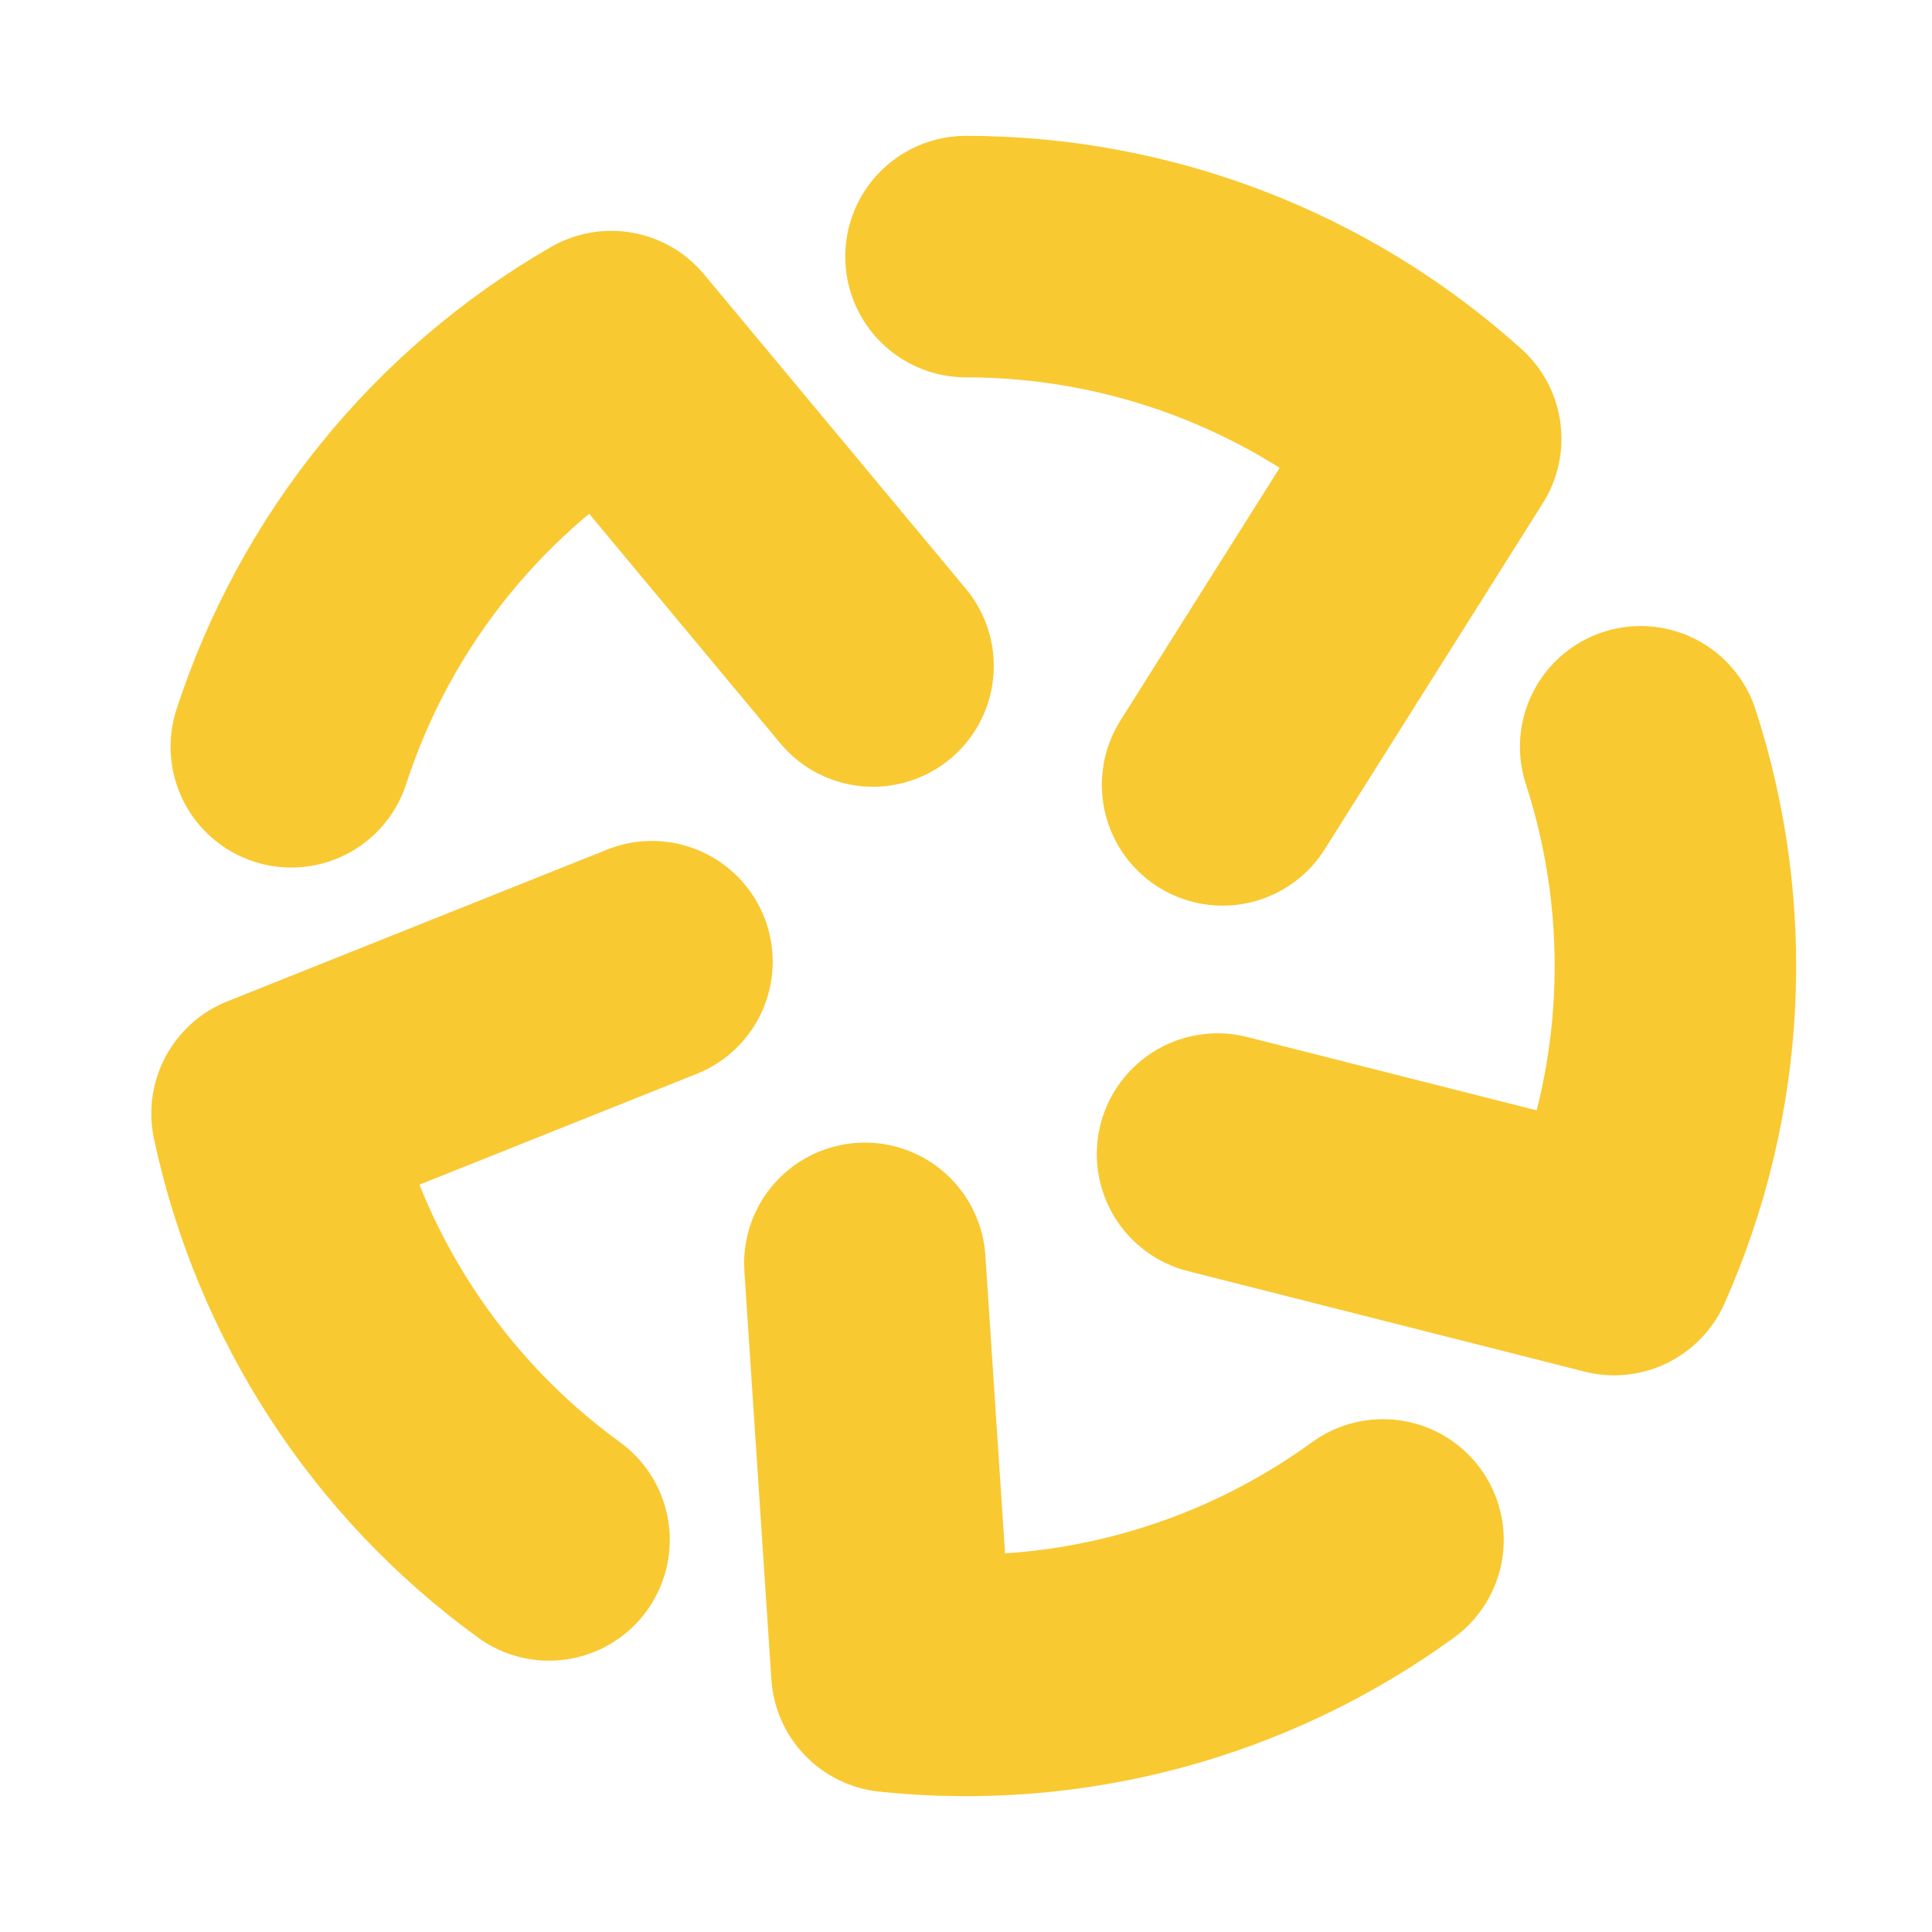
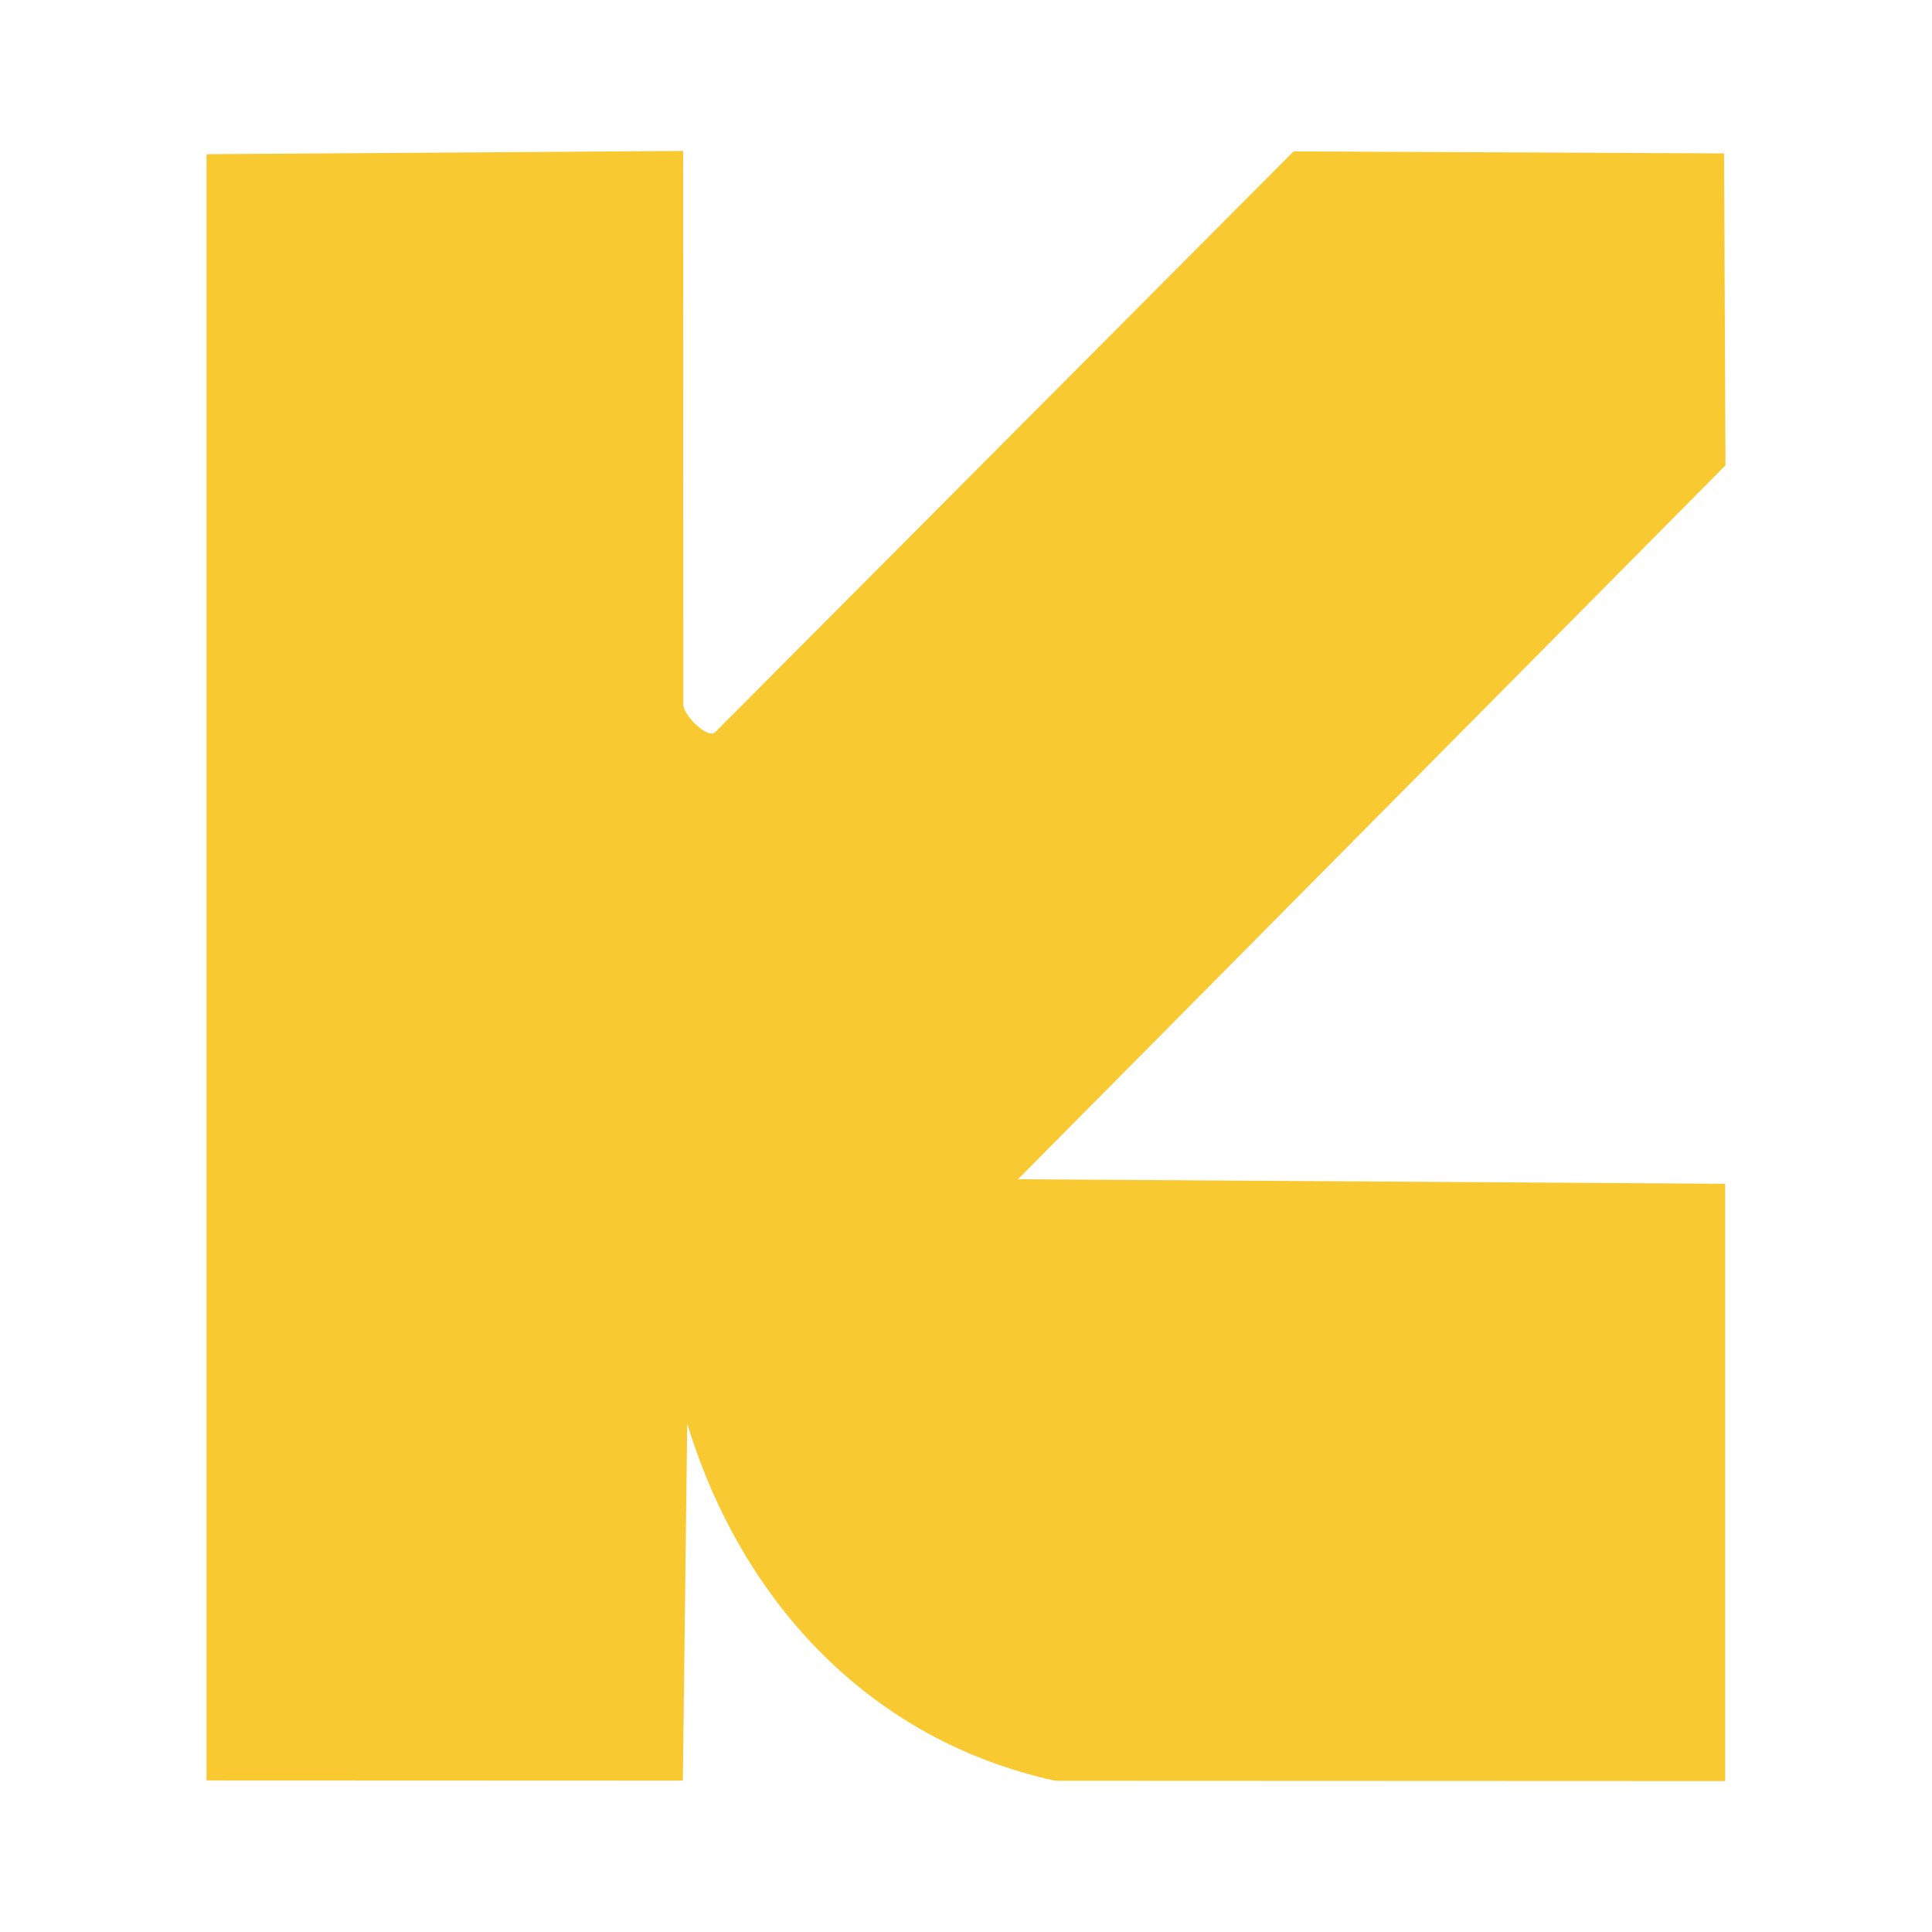
- <svg xmlns="http://www.w3.org/2000/svg" width="128" height="128" viewBox="0 0 128 128" role="img" aria-label="kollens">
-   <g fill="none" stroke="#f9c932" stroke-width="16" stroke-linecap="round" stroke-linejoin="round">
-     <path d="M64 17 A47 47 0 0 1 95.45 29.07 L81 52" />
-     <path d="M64 17 A47 47 0 0 1 95.45 29.07 L81 52" transform="rotate(72 64 64)" />
-     <path d="M64 17 A47 47 0 0 1 95.45 29.07 L81 52" transform="rotate(144 64 64)" />
-     <path d="M64 17 A47 47 0 0 1 95.45 29.07 L81 52" transform="rotate(216 64 64)" />
-     <path d="M64 17 A47 47 0 0 1 95.45 29.07 L81 52" transform="rotate(288 64 64)" />
-   </g>
+ <svg xmlns="http://www.w3.org/2000/svg" width="128" height="128" viewBox="0 0 128 128" role="img" aria-label="Kollens K icon">
+   <path id="brand-k" fill="#F9C932" fill-rule="evenodd" transform="translate(13.68171 10) scale(0.3142732) translate(-391.57 -1410.53)" d="M562.66 1627.31 711.73 1628.27V1754.18C711.73 1754.18 570.53 1754.12 570.53 1754.12C531.56 1745.63 504.39 1716.53 492.91 1678.81L491.99 1754.09L391.57 1754.05V1411.22C391.57 1411.22 492.06 1410.53 492.06 1410.53L492.08 1527.19C492.08 1529.55 497.28 1534.6 498.8 1533.07L620.74 1410.63L711.49 1411.05L711.79 1476.81L562.65 1627.3L562.66 1627.31Z" />
</svg>
